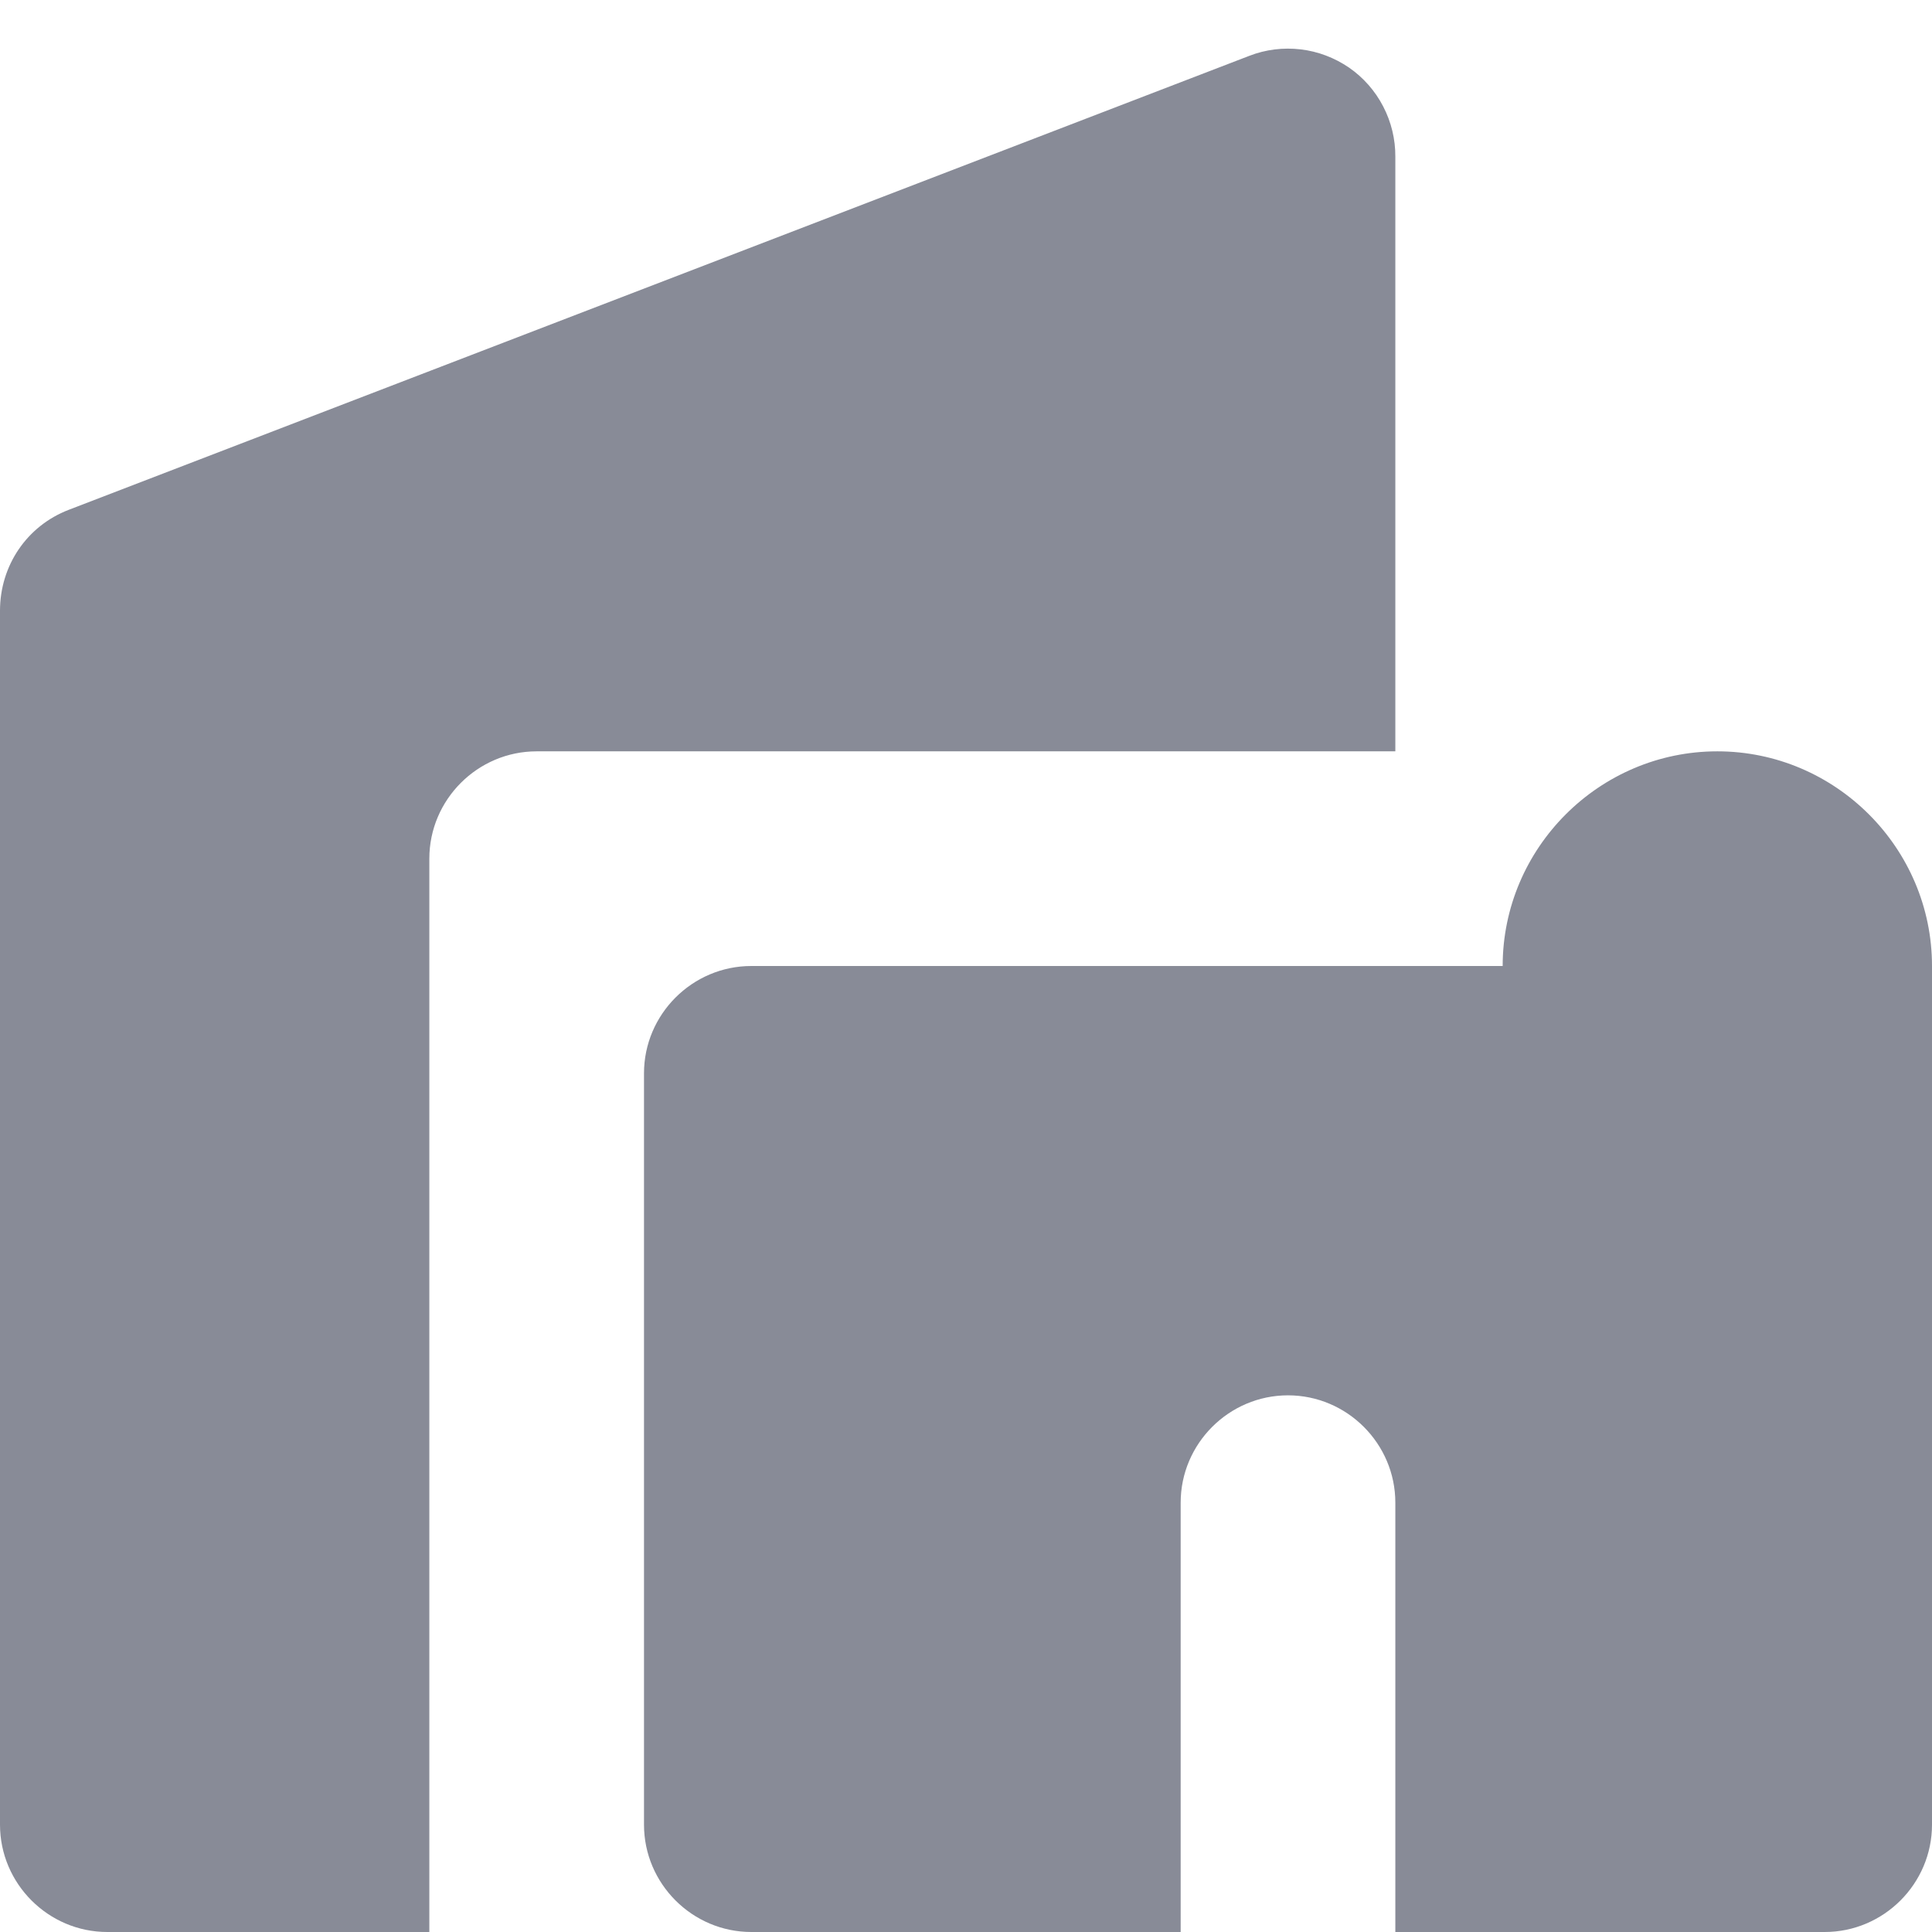
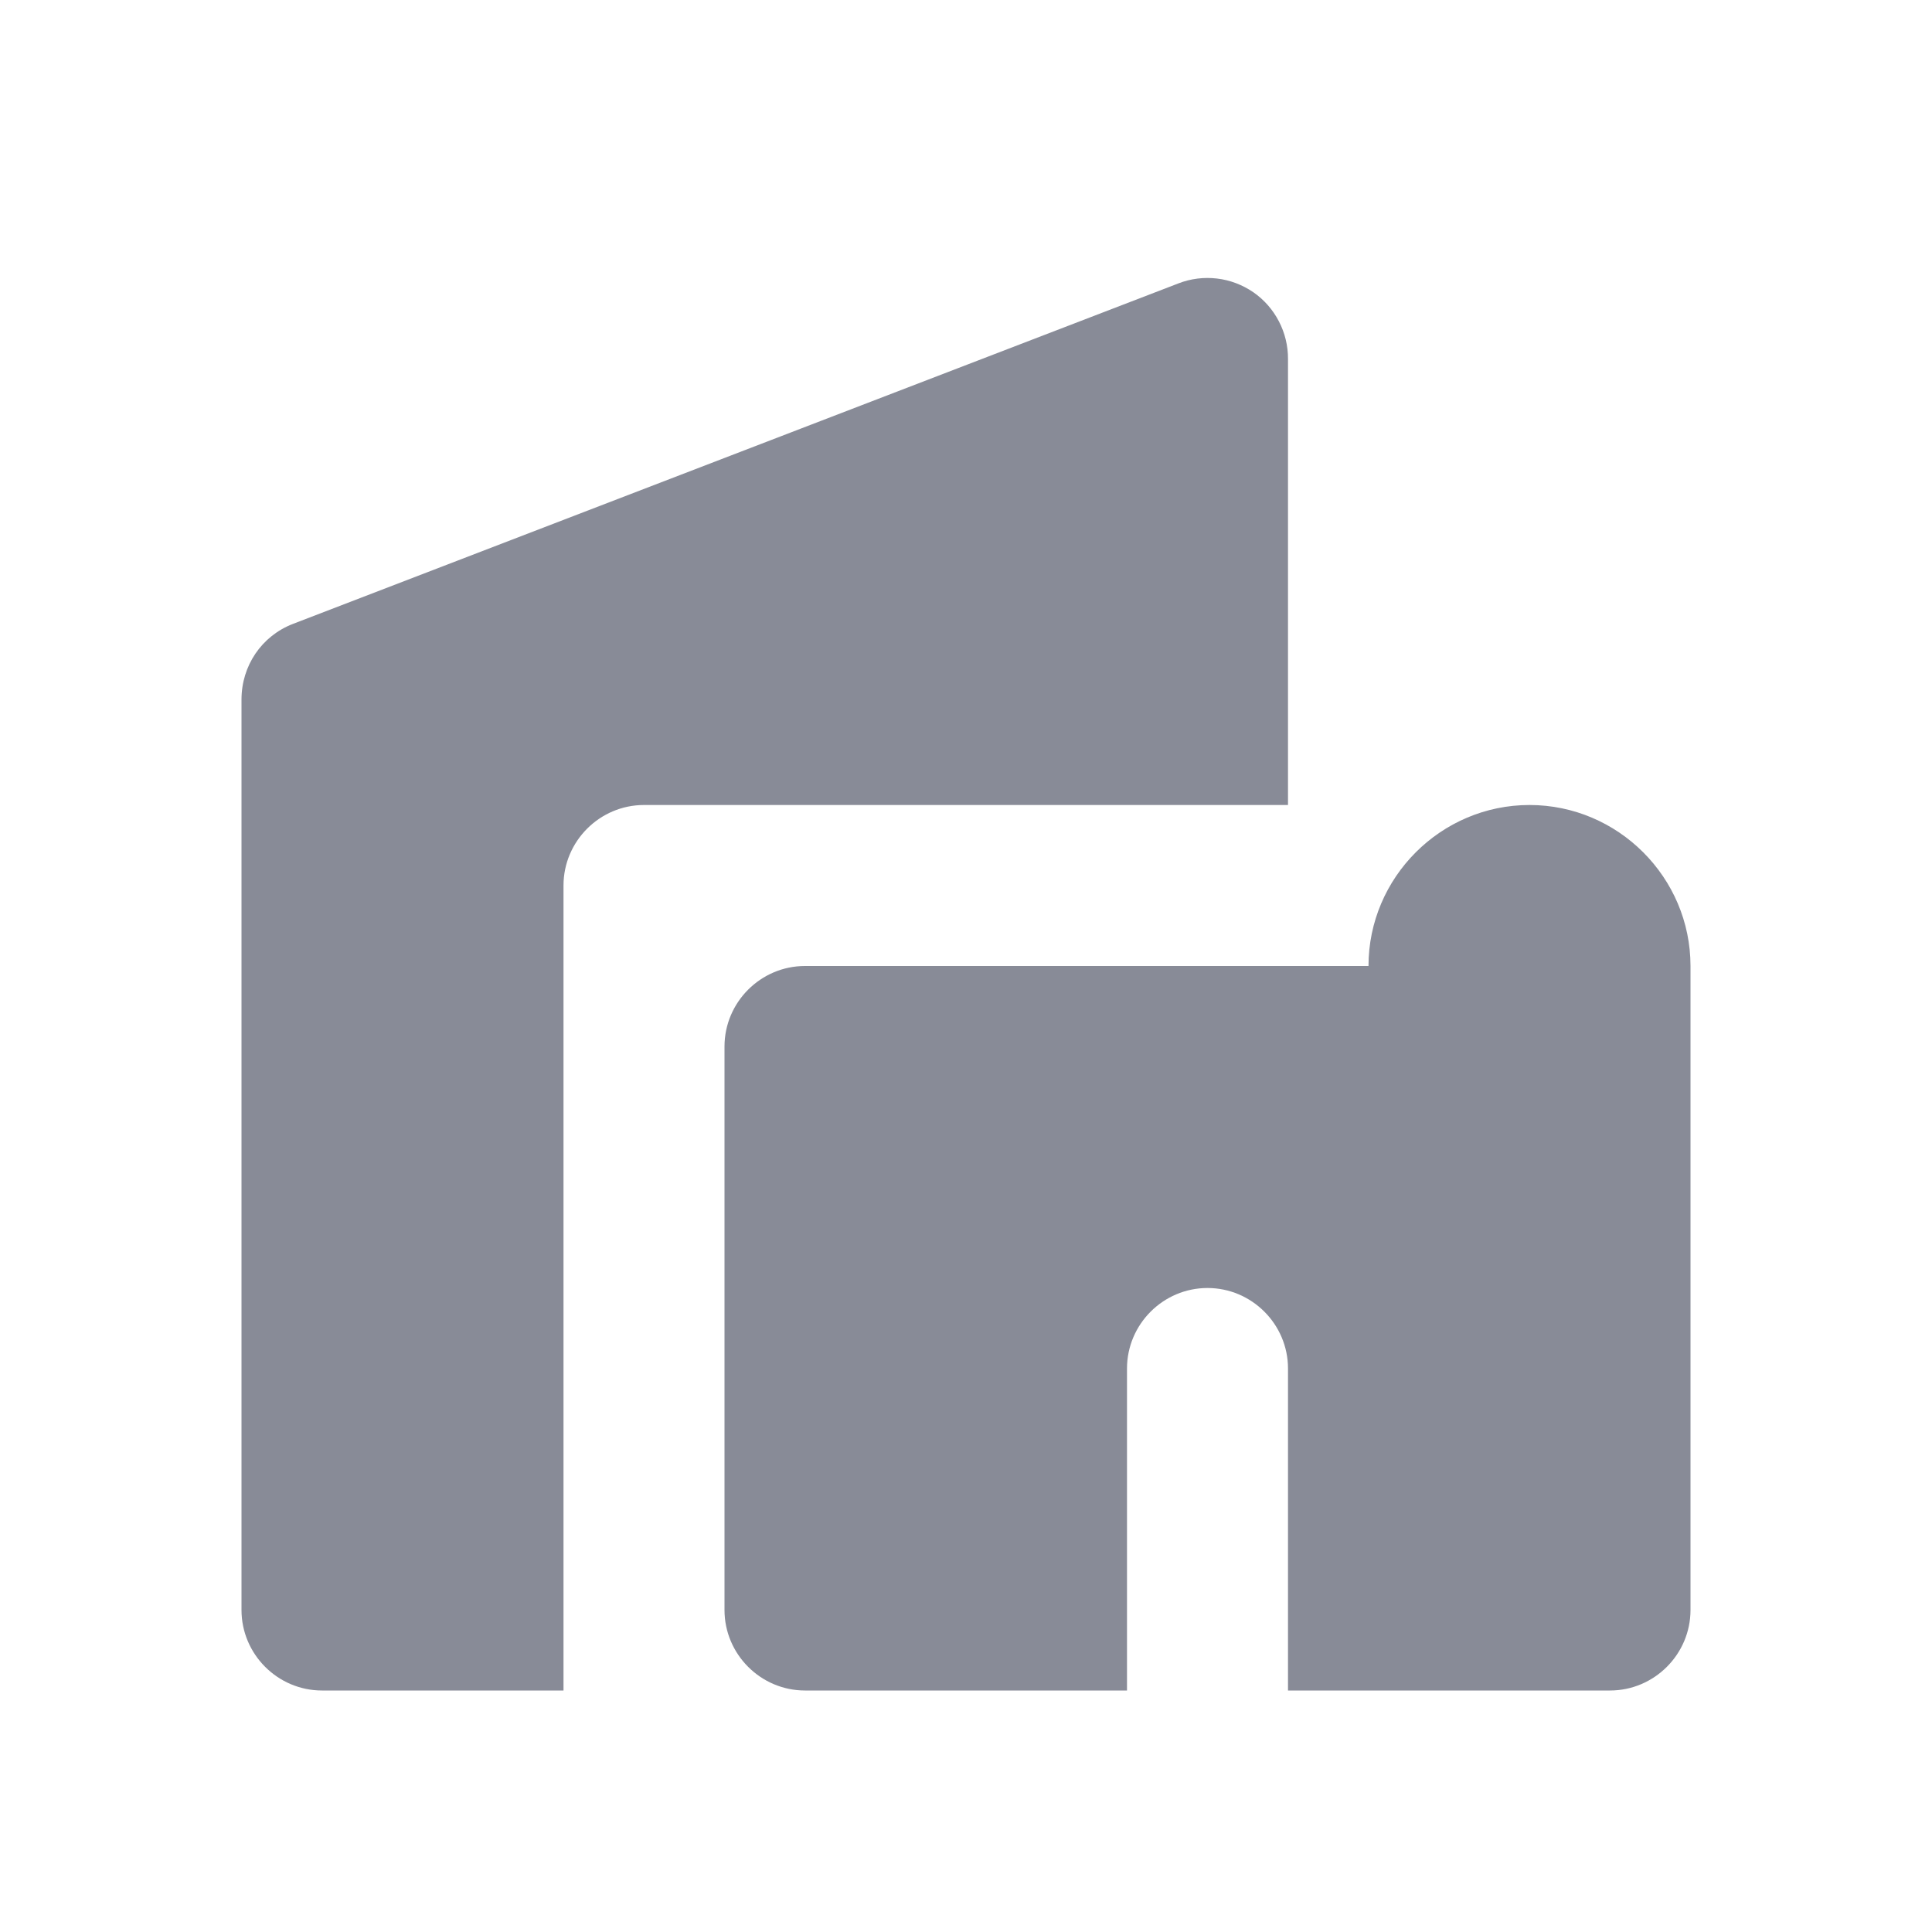
- <svg xmlns="http://www.w3.org/2000/svg" width="18" height="18" viewBox="0 0 18 18" fill="none">
-   <path d="M4 18H1C0.45 18 0 17.55 0 17V5.69C0 5.27 0.25 4.9 0.64 4.75L11.64 0.52C11.792 0.461 11.956 0.441 12.118 0.46C12.28 0.479 12.434 0.538 12.569 0.63C12.703 0.723 12.812 0.847 12.887 0.992C12.962 1.136 13.001 1.297 13 1.46V7H5C4.45 7 4 7.45 4 8V18ZM14 9H7C6.45 9 6 9.45 6 10V17C6 17.55 6.45 18 7 18H11V14C11 13.45 11.45 13 12 13C12.55 13 13 13.45 13 14V18H17C17.55 18 18 17.55 18 17V9C18 7.9 17.1 7 16 7C14.9 7 14 7.9 14 9Z" fill="#888B97" />
+ <svg xmlns="http://www.w3.org/2000/svg" width="24" height="24" viewBox="0 0 24 24" fill="none">
+   <path d="M7 21H4C3.45 21 3 20.55 3 20V8.69C3 8.27 3.25 7.9 3.64 7.75L14.64 3.52C14.792 3.461 14.956 3.441 15.118 3.46C15.28 3.479 15.434 3.538 15.569 3.63C15.703 3.723 15.812 3.847 15.887 3.992C15.962 4.136 16.001 4.297 16 4.46V10H8C7.45 10 7 10.45 7 11V21ZM17 12H10C9.45 12 9 12.45 9 13V20C9 20.55 9.45 21 10 21H14V17C14 16.45 14.45 16 15 16C15.55 16 16 16.45 16 17V21H20C20.55 21 21 20.55 21 20V12C21 10.9 20.1 10 19 10C17.9 10 17 10.9 17 12Z" fill="#888B97" />
</svg>
